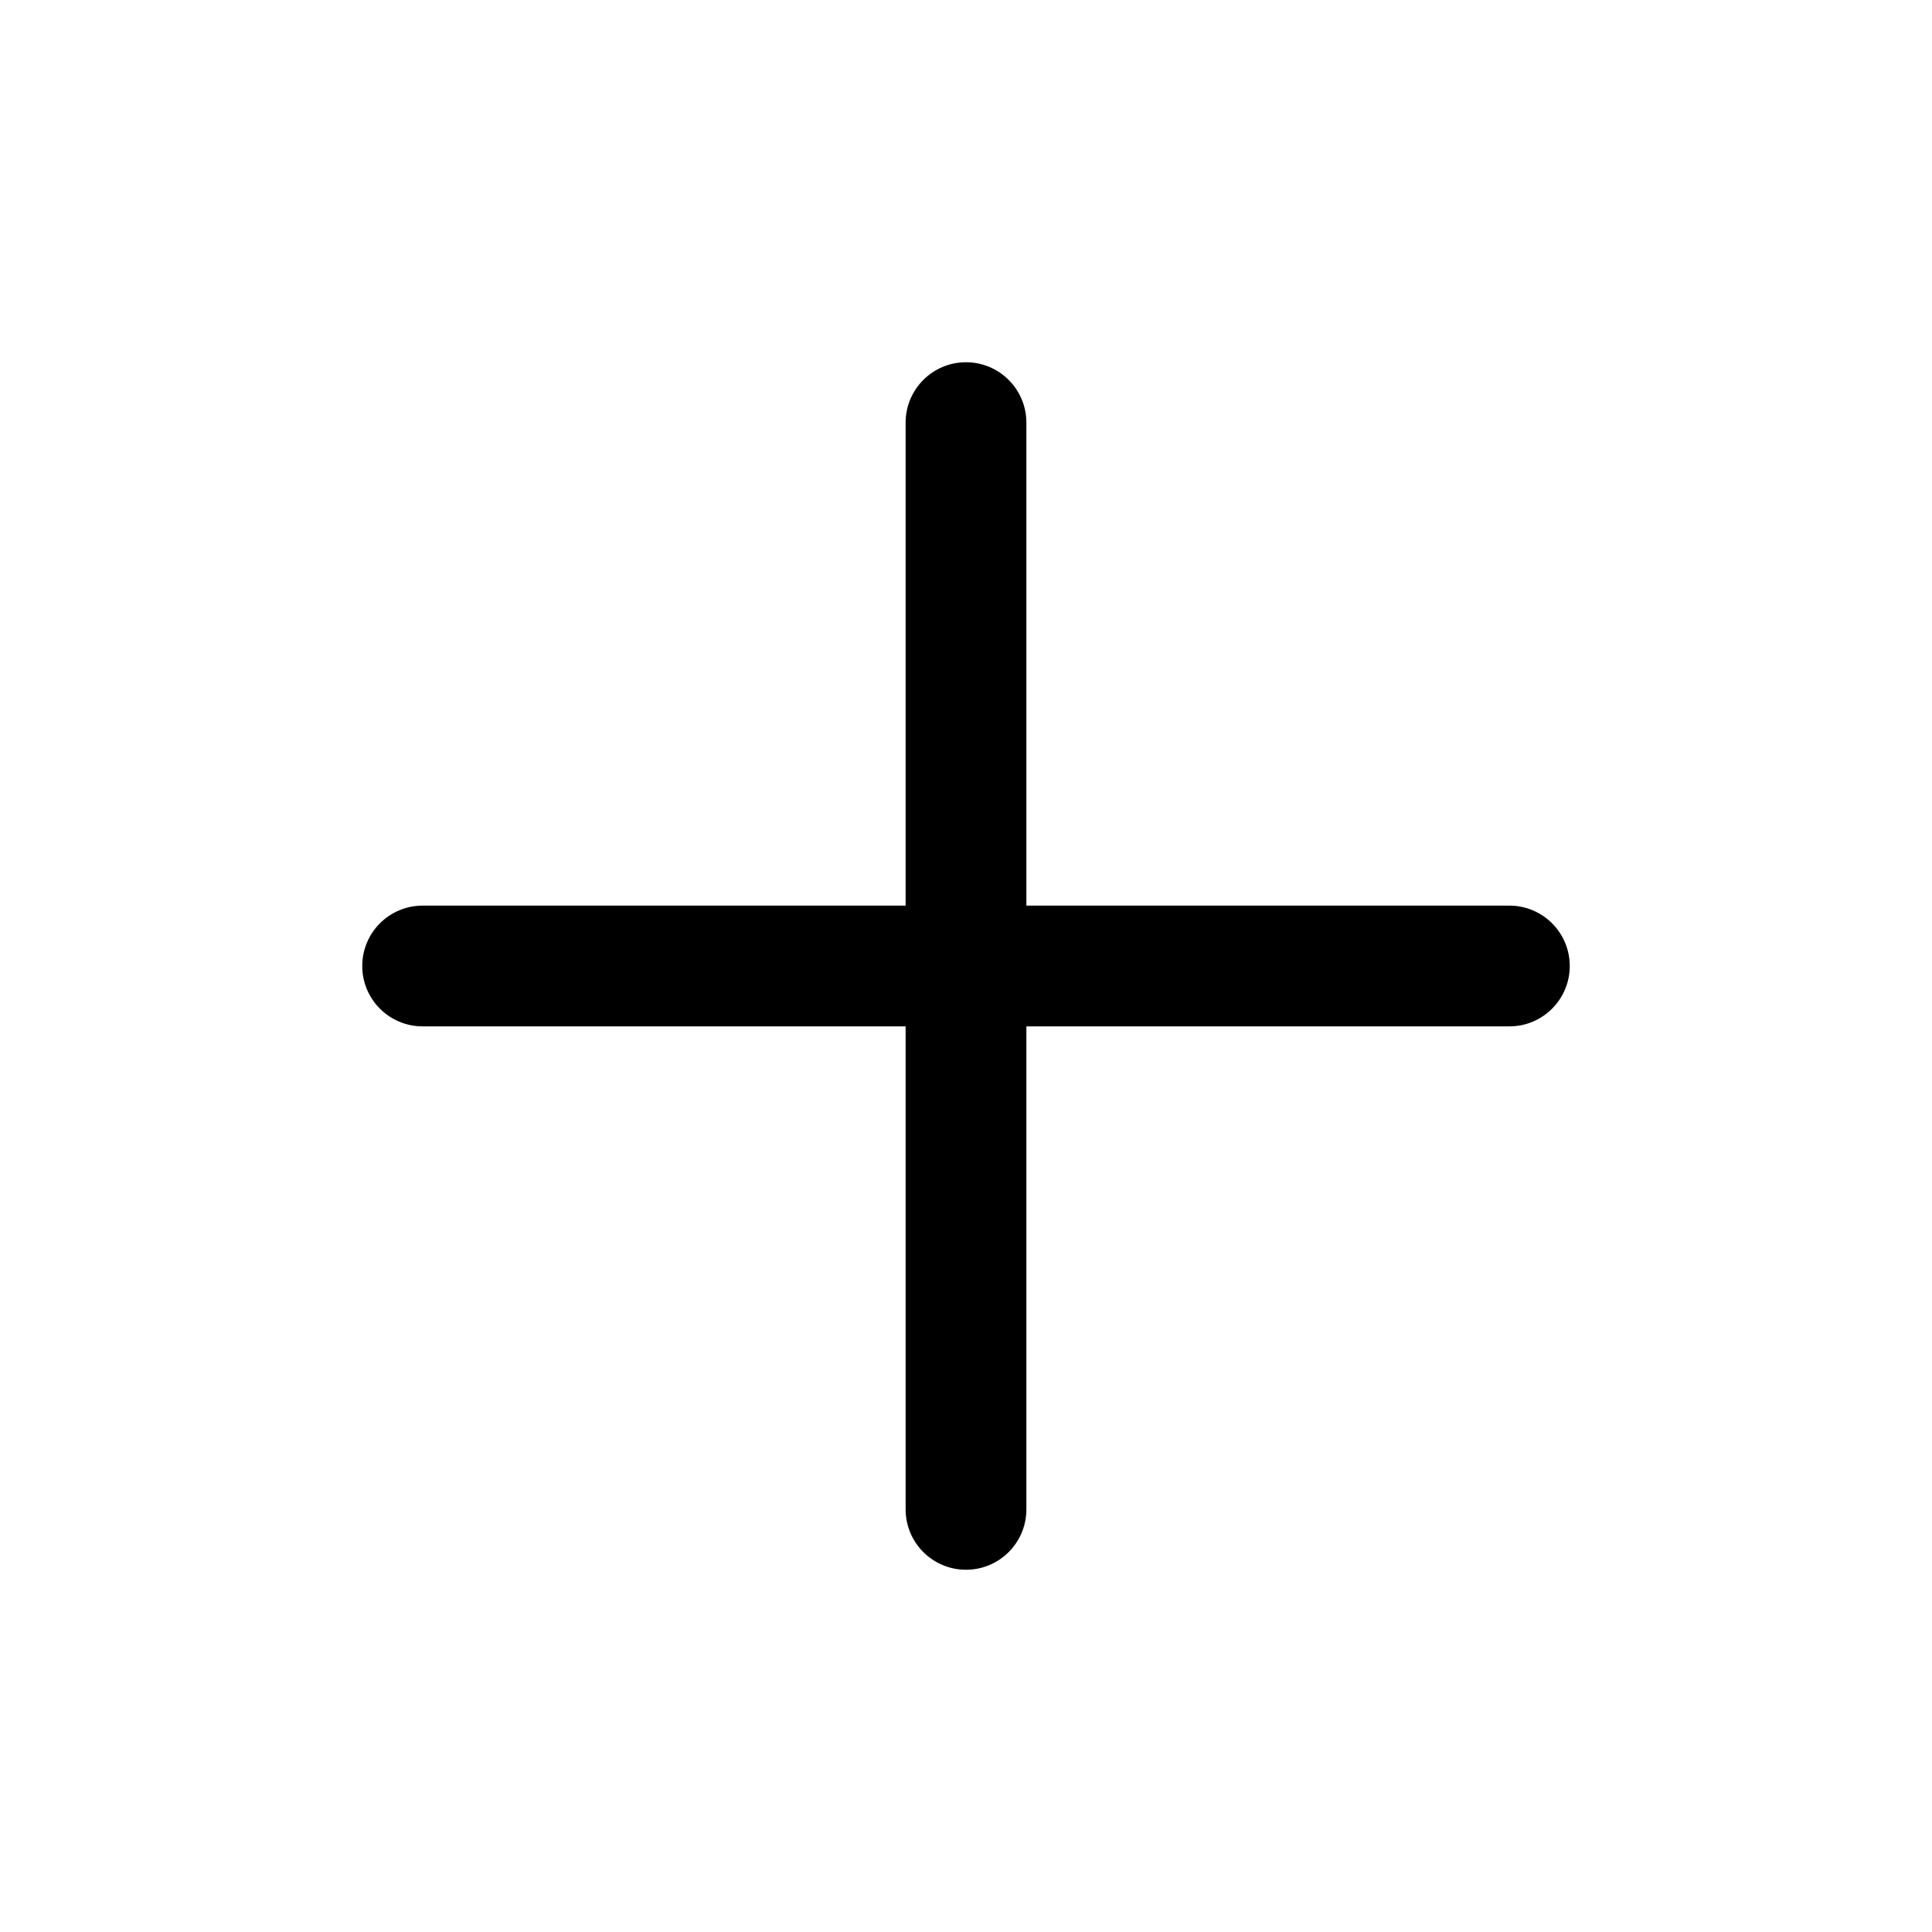
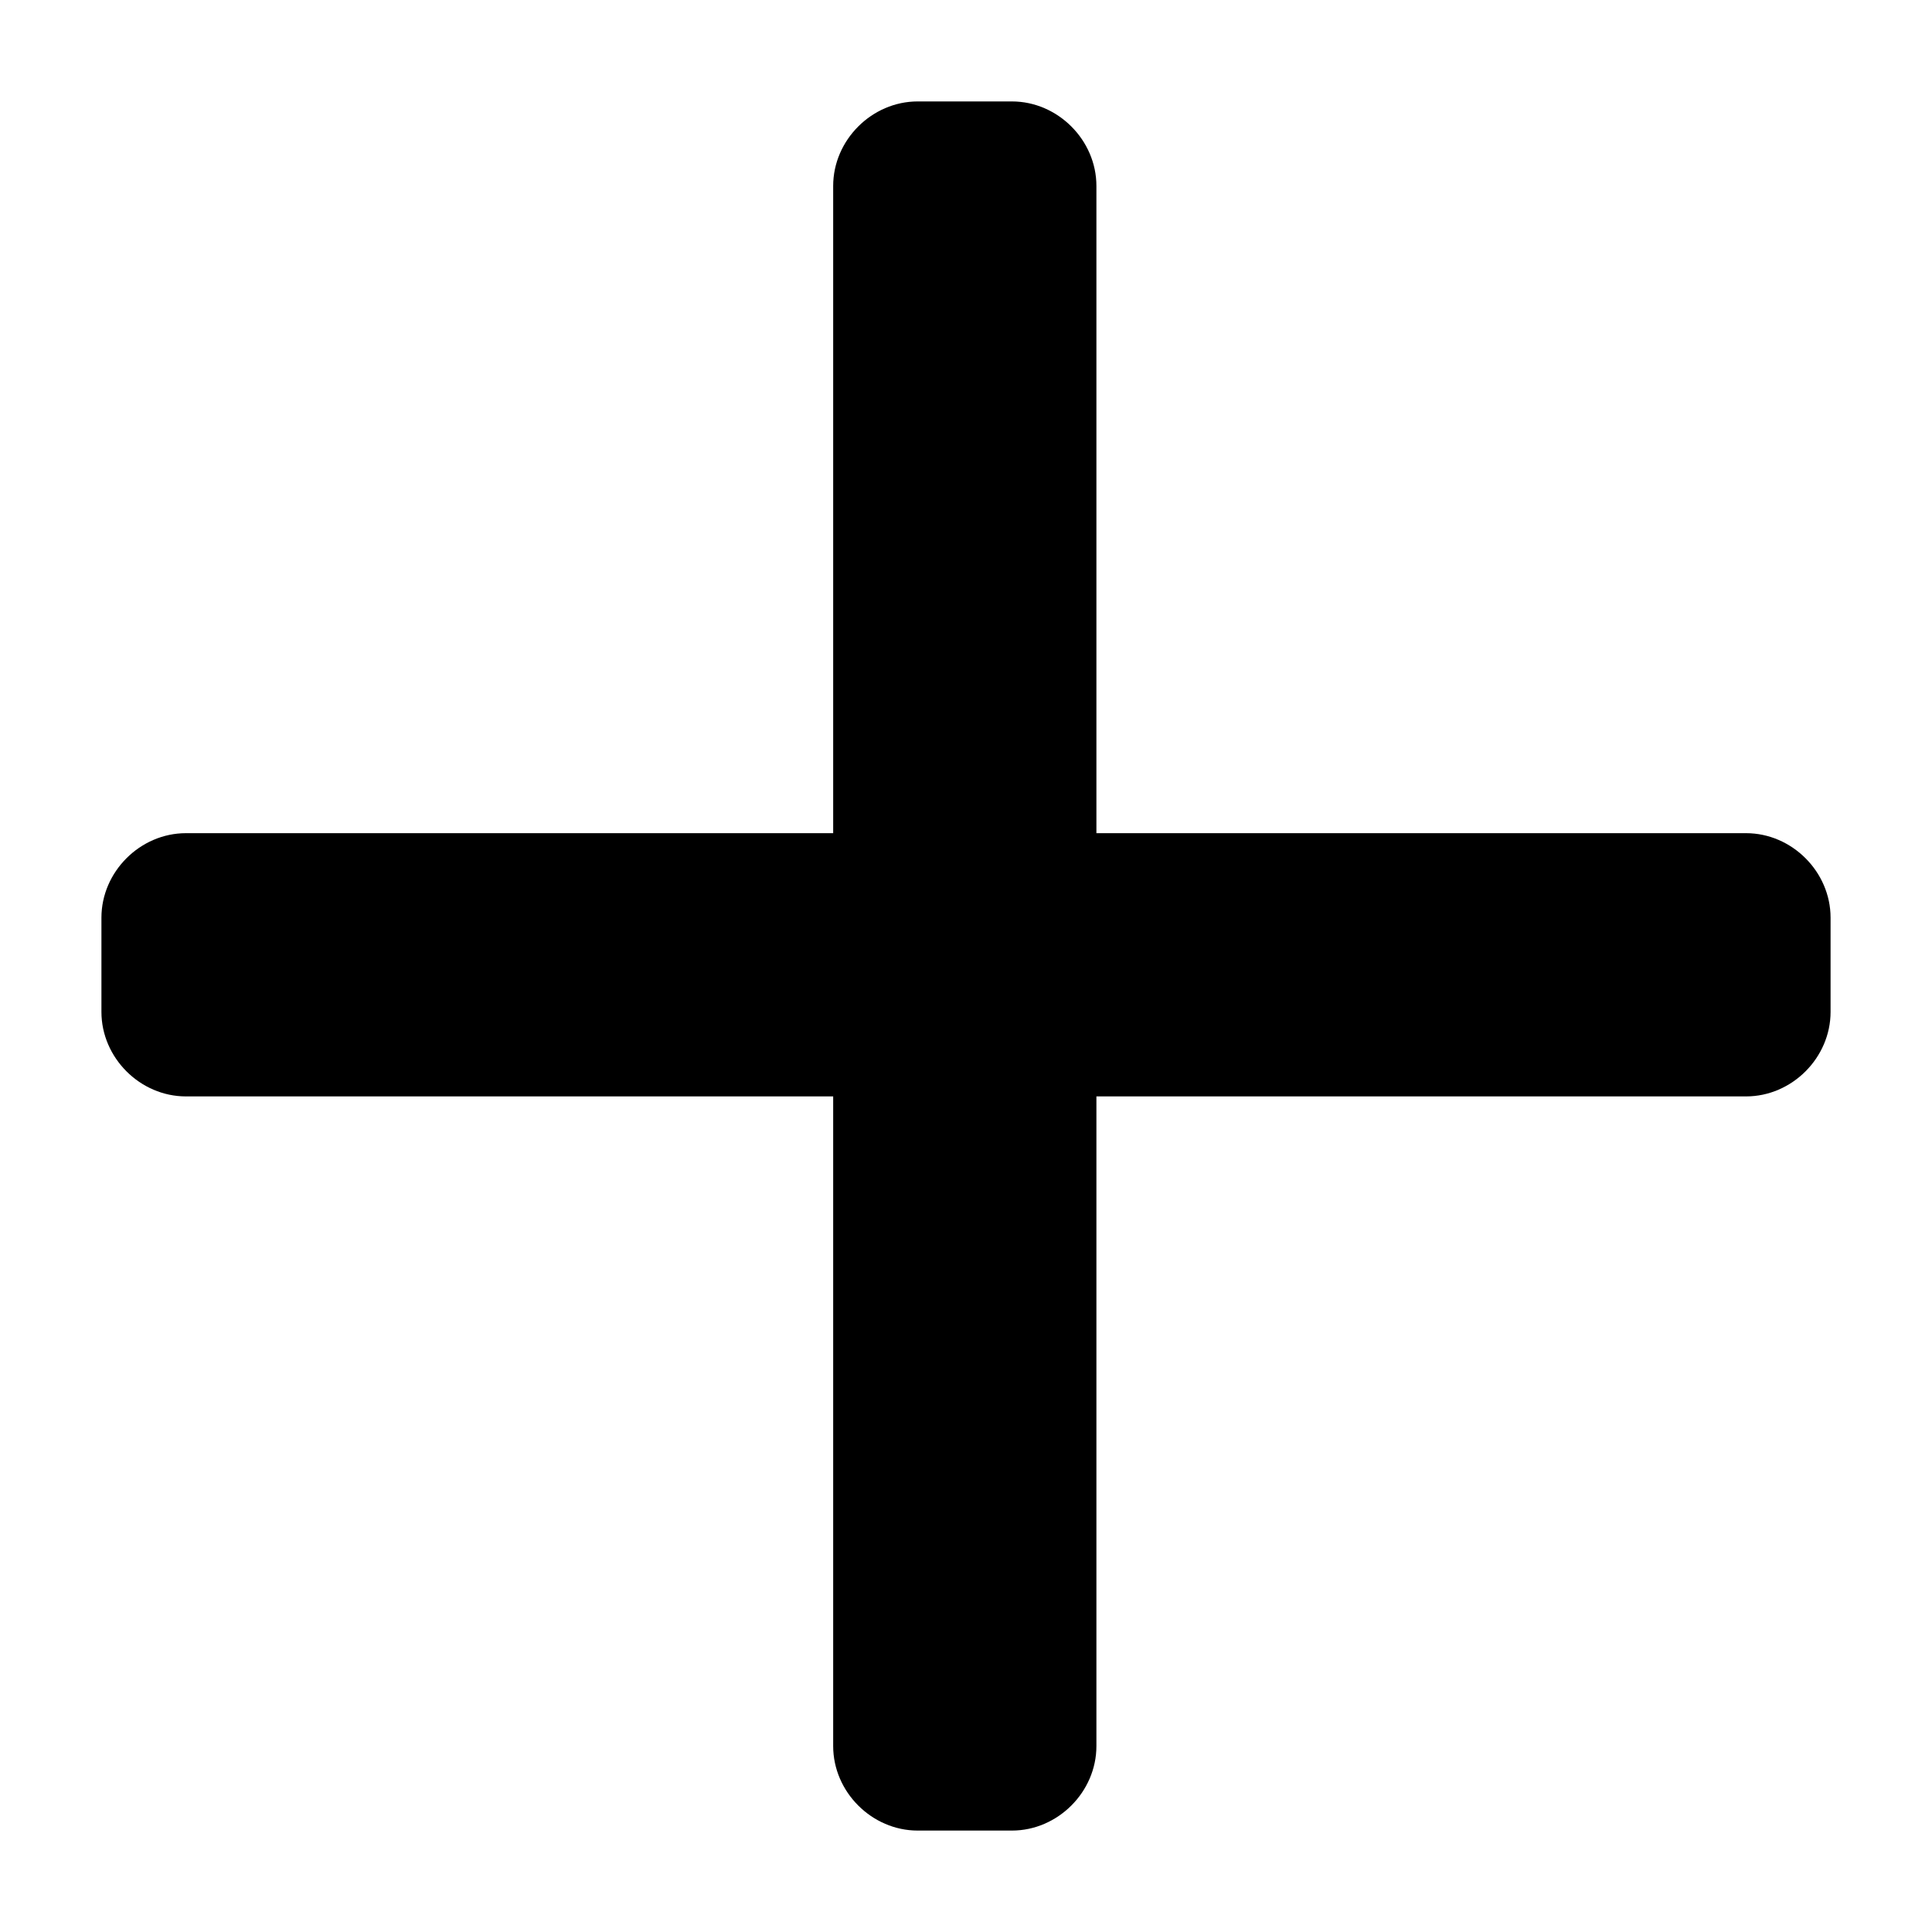
- <svg xmlns="http://www.w3.org/2000/svg" t="1578230645379" class="icon" viewBox="0 0 1024 1024" version="1.1" p-id="4217" width="200" height="200">
+ <svg xmlns="http://www.w3.org/2000/svg" t="1590993805393" class="icon" viewBox="0 0 1024 1024" version="1.1" p-id="2693" width="200" height="200">
  <defs>
    <style type="text/css" />
  </defs>
-   <path d="M800 480h-256V224a32 32 0 0 0-64 0v256H224a32 32 0 0 0 0 64h256v256a32 32 0 1 0 64 0v-256h256a32 32 0 1 0 0-64z" p-id="4218" />
+   <path d="M970.24 536.32c0 24.32-20.48 44.8-44.8 44.8L98.56 581.12c-24.32 0-44.8-20.48-44.8-44.8l0-49.92c0-24.32 20.48-44.8 44.8-44.8l826.88 0c24.32 0 44.8 20.48 44.8 44.8L970.24 536.32 970.24 536.32zM970.24 536.32" p-id="2694" />
+   <path d="M536.32 53.76c24.32 0 44.8 20.48 44.8 44.8l0 826.88c0 24.32-20.48 44.8-44.8 44.8l-49.92 0c-24.32 0-44.8-20.48-44.8-44.8L441.6 98.56c0-24.32 20.48-44.8 44.8-44.8L536.32 53.76 536.32 53.76zM536.32 53.76" p-id="2695" />
</svg>
